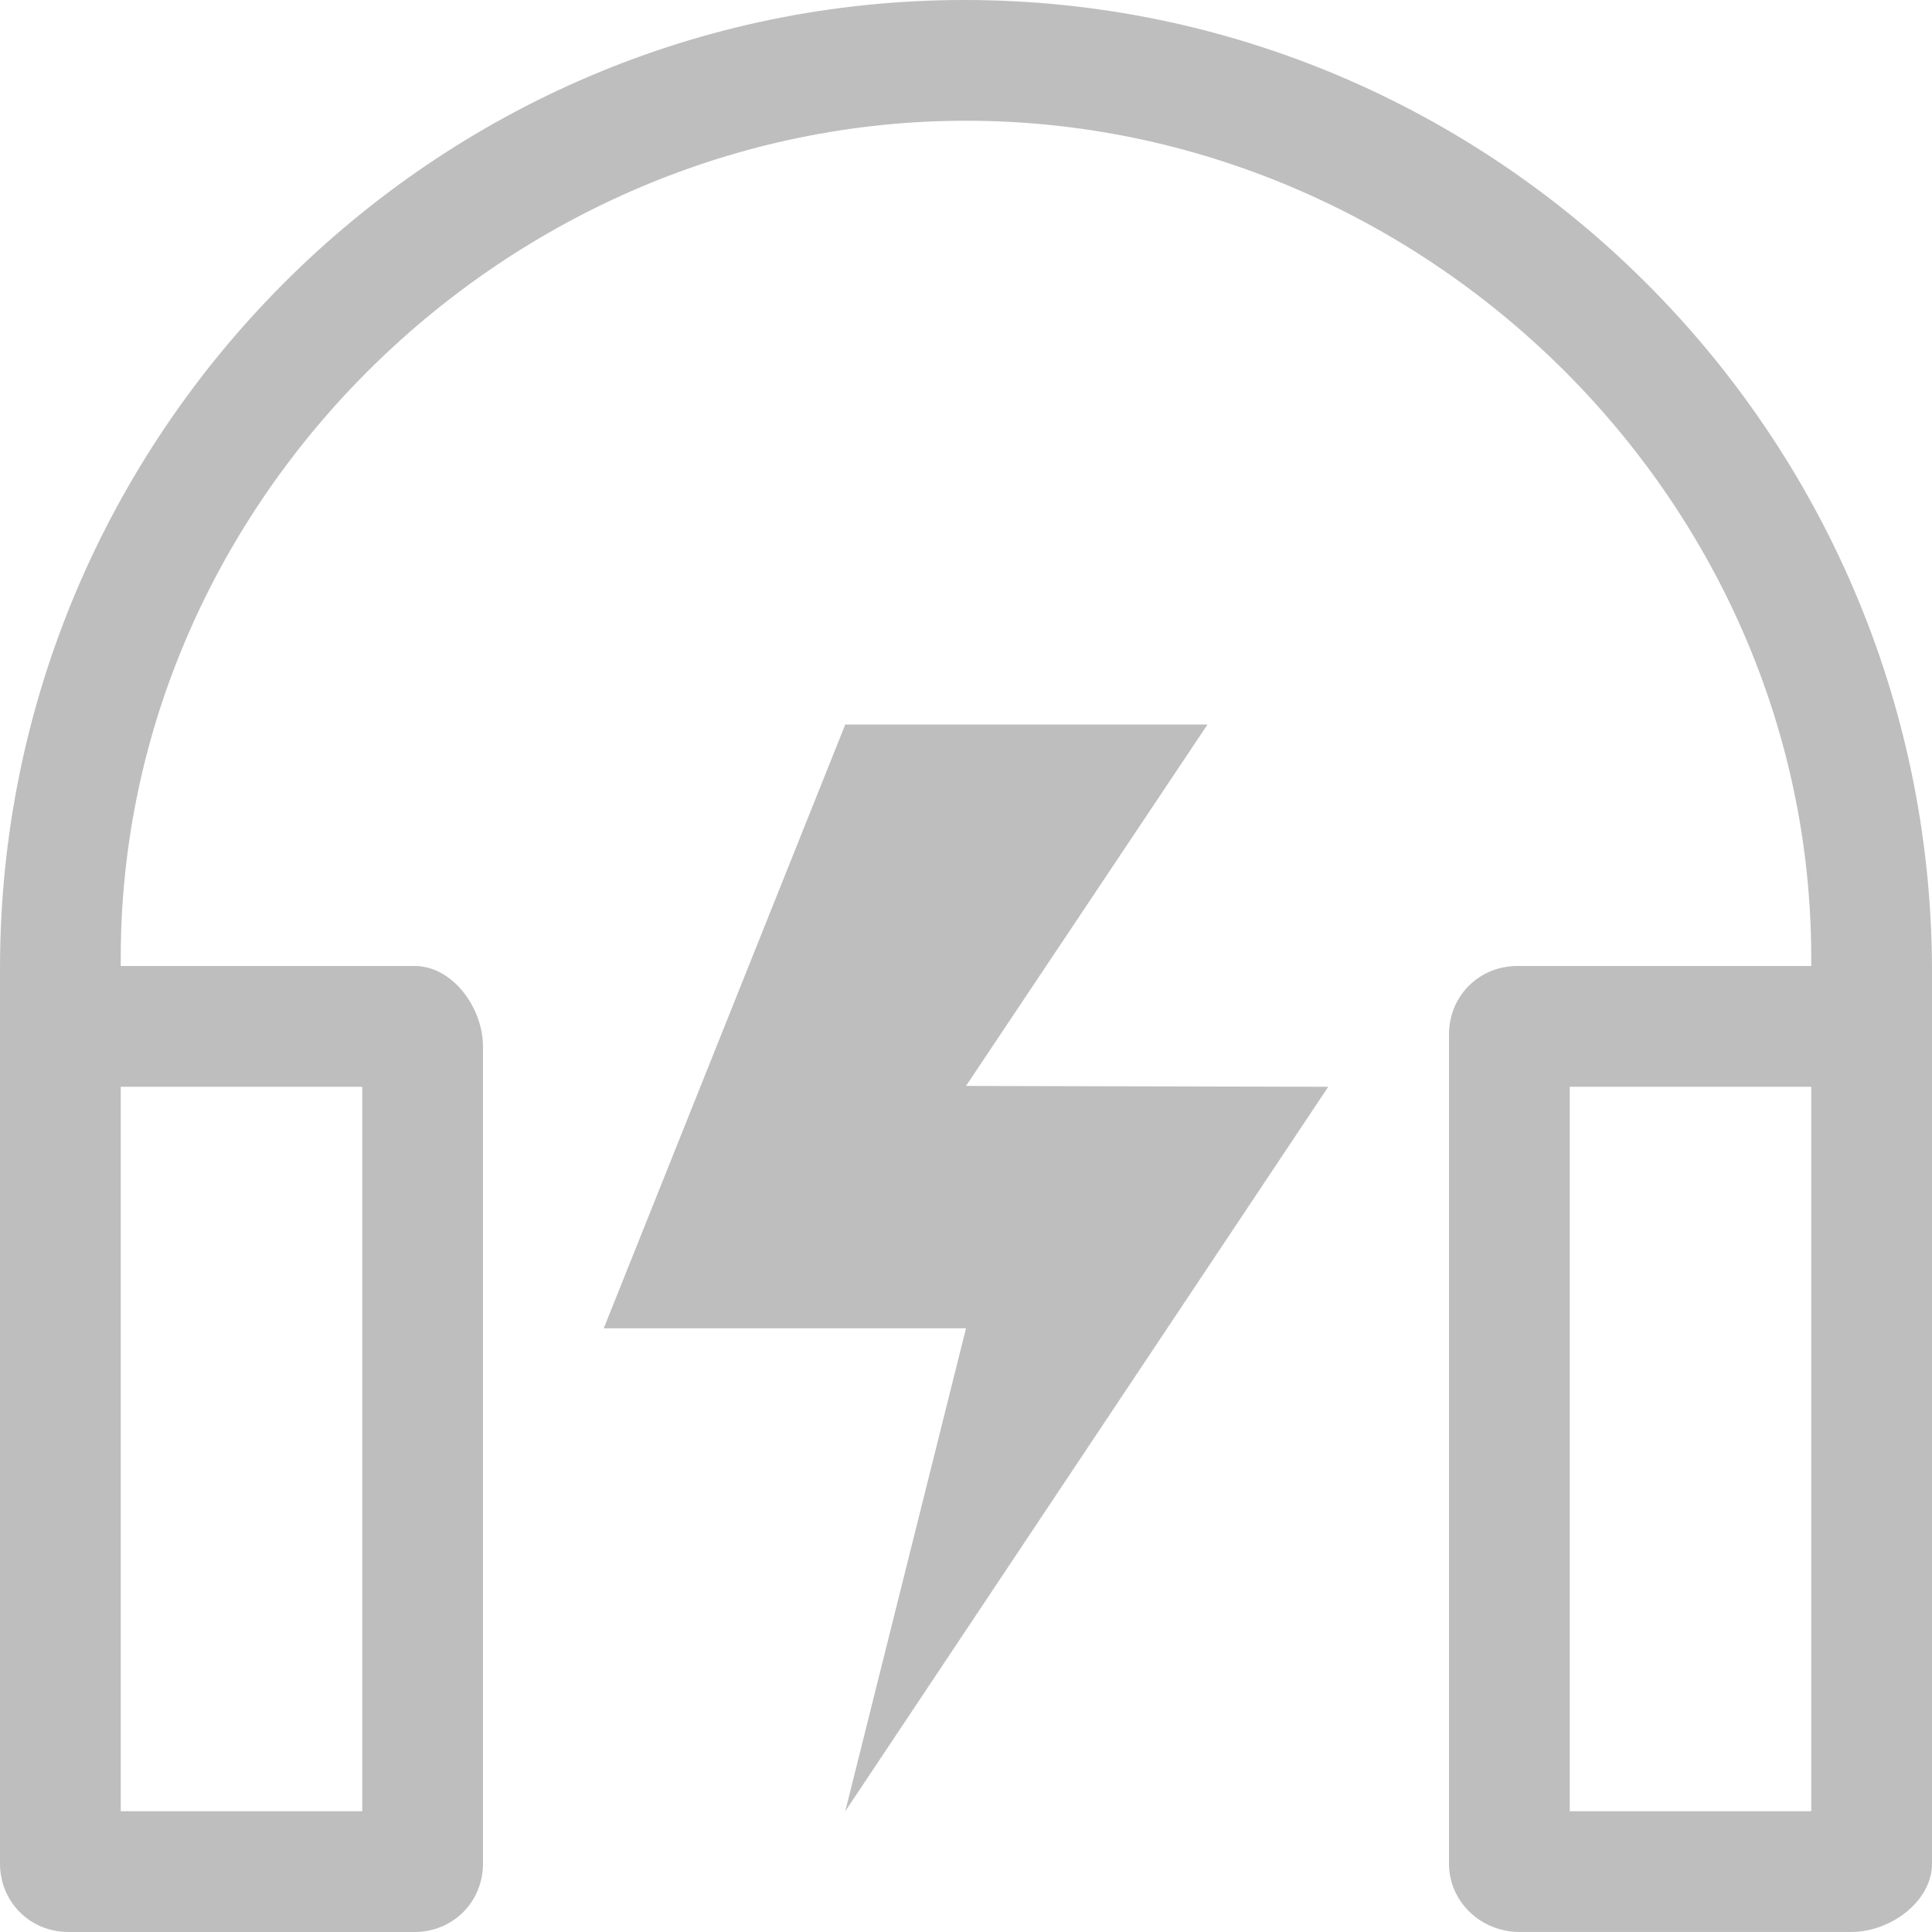
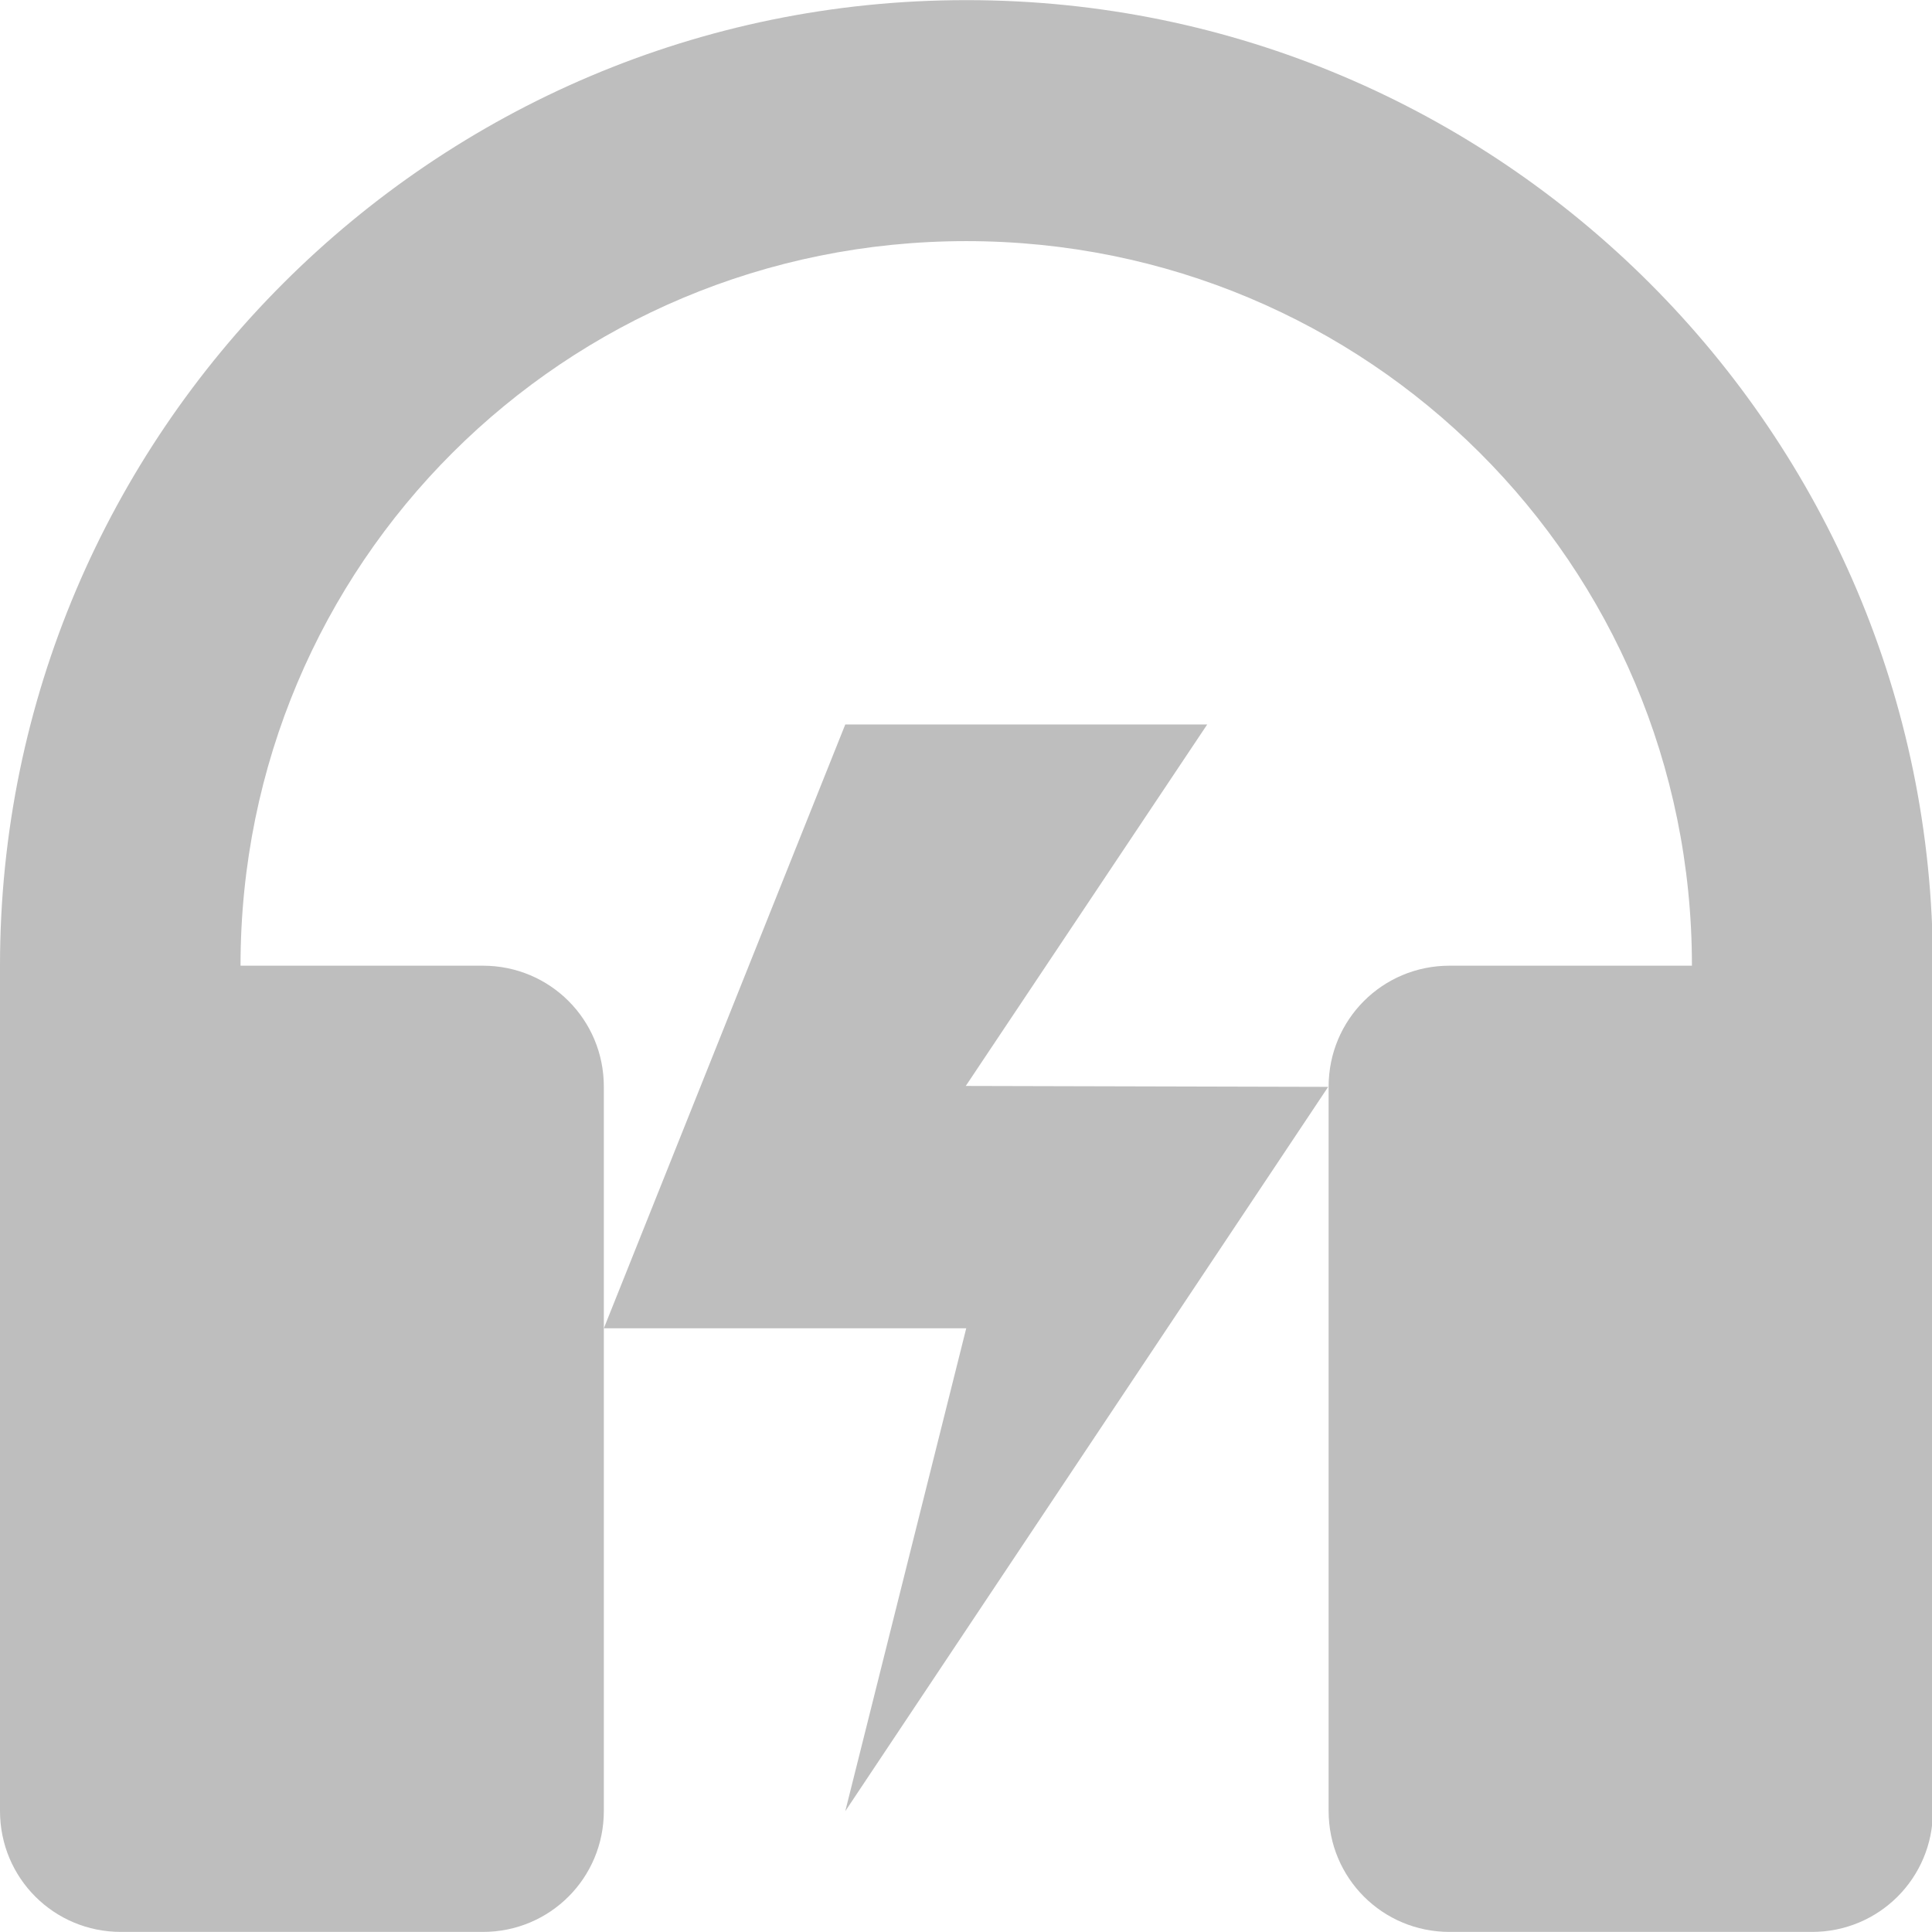
- <svg xmlns="http://www.w3.org/2000/svg" id="svg8" width="16" version="1.1" style="enable-background:new" height="16">
-   <defs id="defs12">
-     <symbol id="CommunicationLink">
-       <path id="path6020" style="fill:none;stroke-width:2" d="M 65,25 V 85 L 85,65 v 60" />
-     </symbol>
-     <symbol id="symbol8918">
-       <path id="path8916" d="m 28.48,24.02 4.64,4.64 C 33.68,27.21 34,25.64 34,24 34,22.37 33.69,20.81 33.14,19.37 Z m 10.58,-10.59 -2.53,2.53 c 1.25,2.41 1.97,5.14 1.97,8.05 0,2.91 -0.72,5.63 -1.97,8.05 l 2.4,2.4 C 40.86,31.36 42,27.73 42,23.83 42,20.01 40.91,16.46 39.06,13.43 Z M 31.41,15.41 20,4 H 18 V 19.17 L 8.83,10 6,12.83 17.17,24 6,35.17 8.83,38 18,28.83 V 44 h 2 L 31.41,32.59 22.83,24 Z M 22,11.66 25.76,15.42 22,19.17 Z M 25.76,32.59 22,36.34 v -7.52 z" />
-     </symbol>
-     <symbol id="lightning_bolt">
-       <path id="path9188" d="m 302.186,31.092 c 32.501,0 65.003,0 97.506,0 2.53,4.227 -0.813,7.087 -2.634,10.046 -22.174,36.042 -44.59,71.935 -66.703,108.013 -0.955,1.558 -2.227,2.96 -2.645,4.825 2.018,2.337 4.568,1.3 6.773,1.311 19.963,0.095 39.928,0.005 59.893,0.095 3.113,0.016 6.979,-0.727 8.703,2.551 1.748,3.322 -1.158,6.027 -2.961,8.546 -45.222,63.201 -89.718,126.917 -134.941,190.118 -2.479,3.465 -4.642,7.154 -7.244,10.521 -1.693,2.19 -2.955,5.313 -6.739,4.5 -2.535,-3.313 -0.776,-6.672 0.066,-9.896 11.226,-42.965 22.228,-85.984 33.28,-128.994 2.657,-10.336 2.302,-10.701 -8.554,-10.727 -14.892,-0.035 -29.784,0.027 -44.677,-0.035 -3.677,-0.016 -7.524,0.5 -10.646,-2.256 0,-0.531 0,-1.064 0,-1.598 10.526,-30.931 24.806,-60.312 37.621,-90.283 12.626,-29.532 25.141,-59.116 38.055,-88.527 1.394,-3.174 2.447,-6.504 5.847,-8.21 z" />
-     </symbol>
-     <symbol id="symbol9517">
-       <path id="path9515" d="m 26,4.1 v 6.06 c 6.78,0.97 12,6.79 12,13.84 0,1.79 -0.35,3.5 -0.96,5.07 l 5.2,3.07 C 43.35,29.65 44,26.91 44,24 44,13.63 36.11,5.11 26,4.1 Z M 24,38 C 16.27,38 10,31.73 10,24 10,16.95 15.22,11.13 22,10.16 V 4.1 C 11.88,5.1 4,13.63 4,24 4,35.05 12.94,44 23.99,44 30.61,44 36.46,40.77 40.1,35.82 L 34.91,32.76 C 32.35,35.95 28.42,38 24,38 Z" />
-     </symbol>
-     <symbol viewBox="0 0 1024 1024" id="icon-move">
-       <path id="path82975" d="M 794.004,118.164 748.748,163.42 901.49,316.16 H -0.001 v 64 H 901.49 L 748.748,532.9 794.004,578.156 1024,348.16 Z M 229.996,445.844 0,675.84 229.996,905.836 275.252,860.58 122.51,707.84 h 901.491 v -64 H 122.51 L 275.252,491.1 Z" class="path1" />
-     </symbol>
-     <symbol viewBox="0 0 20 28" id="icon-shield">
-       <path id="path11782" d="M 17,15 V 5 H 10 V 22.766 C 10.797,22.344 12.078,21.61 13.328,20.625 15,19.312 17,17.266 17,15 Z M 20,3 V 15 C 20,21.578 10.797,25.734 10.406,25.906 10.281,25.969 10.14,26 10,26 9.86,26 9.719,25.969 9.594,25.906 9.203,25.734 0,21.578 0,15 V 3 C 0,2.453 0.453,2 1,2 h 18 c 0.547,0 1,0.453 1,1 z" />
-     </symbol>
-     <symbol viewBox="0 0 18 28" id="icon-microphone">
-       <path id="path11772" d="m 18,11 v 2 c 0,4.625 -3.5,8.437 -8,8.937 V 24 h 4 c 0.547,0 1,0.453 1,1 0,0.547 -0.453,1 -1,1 H 4 C 3.453,26 3,25.547 3,25 3,24.453 3.453,24 4,24 H 8 V 21.937 C 3.5,21.437 0,17.625 0,13 v -2 c 0,-0.547 0.453,-1 1,-1 0.547,0 1,0.453 1,1 v 2 c 0,3.859 3.141,7 7,7 3.859,0 7,-3.141 7,-7 v -2 c 0,-0.547 0.453,-1 1,-1 0.547,0 1,0.453 1,1 z M 14,5 v 8 c 0,2.75 -2.25,5 -5,5 C 6.25,18 4,15.75 4,13 V 5 C 4,2.25 6.25,0 9,0 c 2.75,0 5,2.25 5,5 z" />
-     </symbol>
-     <symbol viewBox="0 0 30 28" id="icon-stumbleupon">
-       <path id="path12317" d="M 16.594,11.125 V 9.281 c 0,-0.875 -0.719,-1.594 -1.594,-1.594 -0.875,0 -1.594,0.719 -1.594,1.594 v 9.562 c 0,3.656 -3.031,6.609 -6.703,6.609 C 3,25.452 0,22.452 0,18.749 v -4.156 h 5.125 v 4.094 c 0,0.891 0.719,1.594 1.594,1.594 0.875,0 1.594,-0.703 1.594,-1.594 V 8.999 c 0,-3.578 3.063,-6.453 6.687,-6.453 3.641,0 6.687,2.891 6.687,6.5 v 2.125 l -3.047,0.906 z m 8.281,3.469 H 30 v 4.156 c 0,3.703 -3,6.703 -6.703,6.703 -3.687,0 -6.703,-2.969 -6.703,-6.641 v -4.188 l 2.047,0.953 3.047,-0.906 v 4.219 c 0,0.875 0.719,1.578 1.594,1.578 0.875,0 1.594,-0.703 1.594,-1.578 v -4.297 z" />
-     </symbol>
-   </defs>
-   <g style="fill:#bebebe;stroke:none;stroke-width:1" transform="translate(0,-0.00669269)" id="g6957">
-     <g style="fill:#bebebe;stroke:none;stroke-width:1" transform="translate(-325.0002,-80.99667)" id="g6" />
-     <g id="g30659" transform="matrix(0.1319831,0,0,0.1338379,-0.4471549,-0.7149861)" style="fill:#bebebe;fill-opacity:1;stroke:none;stroke-width:0.983">
-       <g style="fill:#bebebe;fill-opacity:1;stroke:none;stroke-width:0.983" transform="matrix(1.045066,0,0,1.034611,-3.509462,-1.229325)" id="g5090">
-         <path style="fill:#bebebe;fill-opacity:1;stroke:none;stroke-width:0.983" id="path5092" d="M 64.5,6.4 C 32.6,6.4 6.6,32.4 6.6,64.3 v 4.689 8.907 39.96 c 0,2.3 1.808,4.092 4.108,4.092 h 20.783 c 2.3,0 4.108,-1.792 4.108,-4.092 V 68.989 c 0,-2.3 -1.808,-4.815 -4.108,-4.815 H 13.85 v -0.503 c 0,-27.4 23.25,-50.05 50.75,-50.05 27.5,0 50.75,22.571 50.75,50.071 v 0.481 H 97.708 c -2.3,0 -4.108,1.792 -4.108,4.092 v 49.589 c 0,2.3 1.929,4.092 4.229,4.092 l 19.938,1e-5 c 2.3,0 4.833,-1.792 4.833,-4.092 V 77.9 68.989 64.174 C 122.4,32.274 96.4,6.4 64.5,6.4 Z M 28.35,71.496 v 43.231 h -14.5 l -2e-6,-36.109 2e-6,-7.222 h 14.5 z m 87,4.715 v 38.516 h -14.5 V 71.396 h 14.5 z" />
-       </g>
-     </g>
-     <path style="fill:#bebebe;fill-opacity:1;stroke:none;stroke-width:1px;stroke-linecap:butt;stroke-linejoin:miter;stroke-opacity:1" d="M 7,6.007 5,11.007 H 8 l -1,4 L 11,9.007 8,9 10,6.007 Z" id="path6137" />
+ <svg xmlns="http://www.w3.org/2000/svg" id="svg4332" version="1.1" viewBox="0 0 4.233 4.233" height="16" width="16">
+   <defs id="defs4326" />
+   <g transform="translate(0,-292.7667)" id="layer1">
+     <path id="rect4879" d="m 2.116,292.767 c -1.166,0 -2.116,0.949 -2.116,2.115 v 5.2e-4 1.852 c 0,0.147 0.118,0.265 0.265,0.265 H 1.058 c 0.147,0 0.265,-0.118 0.265,-0.265 v -1.587 c 0,-0.147 -0.118,-0.265 -0.265,-0.265 h -0.529 -0.002 v -5.2e-4 c -1e-6,-0.88 0.709,-1.587 1.59,-1.587 0.88,0 1.59,0.707 1.59,1.587 v 5.2e-4 h -0.002 -0.529 c -0.147,0 -0.265,0.118 -0.265,0.265 v 1.587 c 0,0.147 0.118,0.265 0.265,0.265 h 0.794 c 0.147,0 0.265,-0.118 0.265,-0.265 v -1.852 -5.2e-4 c 0,-1.166 -0.949,-2.115 -2.116,-2.115 h -10e-4 z" style="opacity:1;fill:#bebebe;stroke:none;stroke-width:0.529;stroke-miterlimit:4;stroke-dasharray:none" />
+     <path style="fill:#bebebe;fill-opacity:1;stroke:none;stroke-width:0.265px;stroke-linecap:butt;stroke-linejoin:miter;stroke-opacity:1;enable-background:new" d="m 1.852,294.354 -0.529,1.323 h 0.794 l -0.265,1.058 1.058,-1.587 -0.794,-0.002 0.529,-0.792 z" id="path6137" />
  </g>
</svg>
